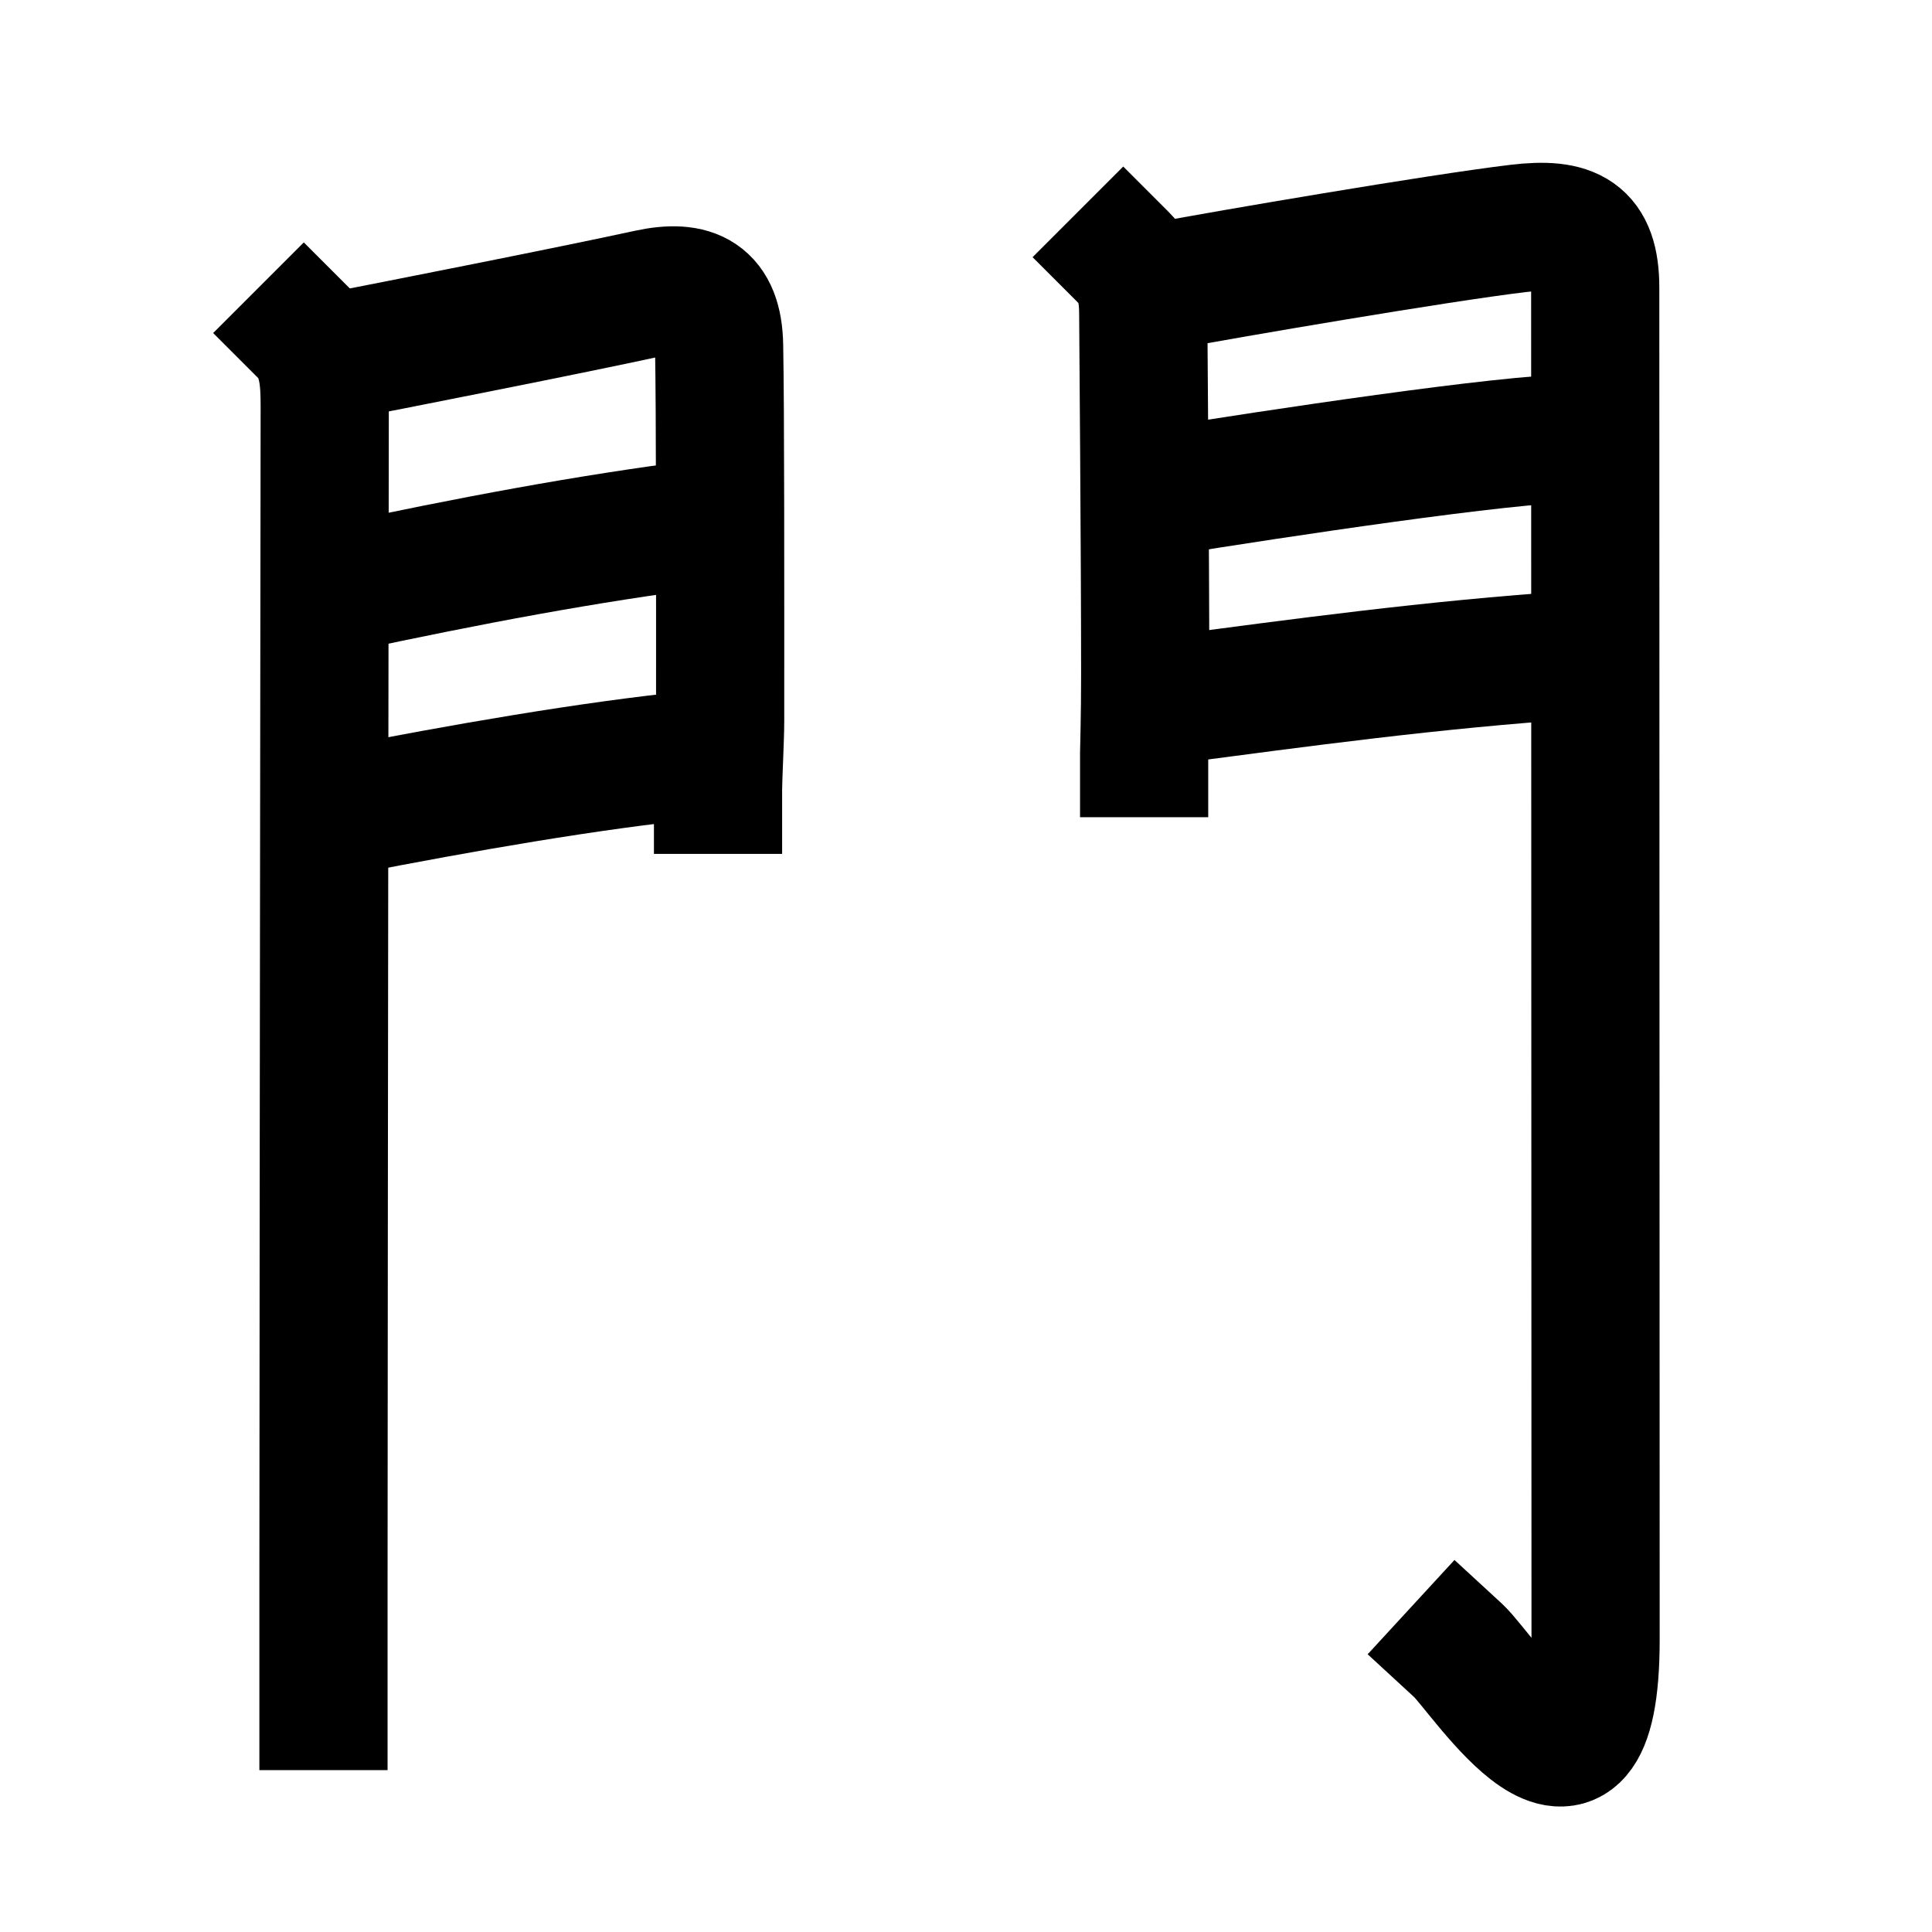
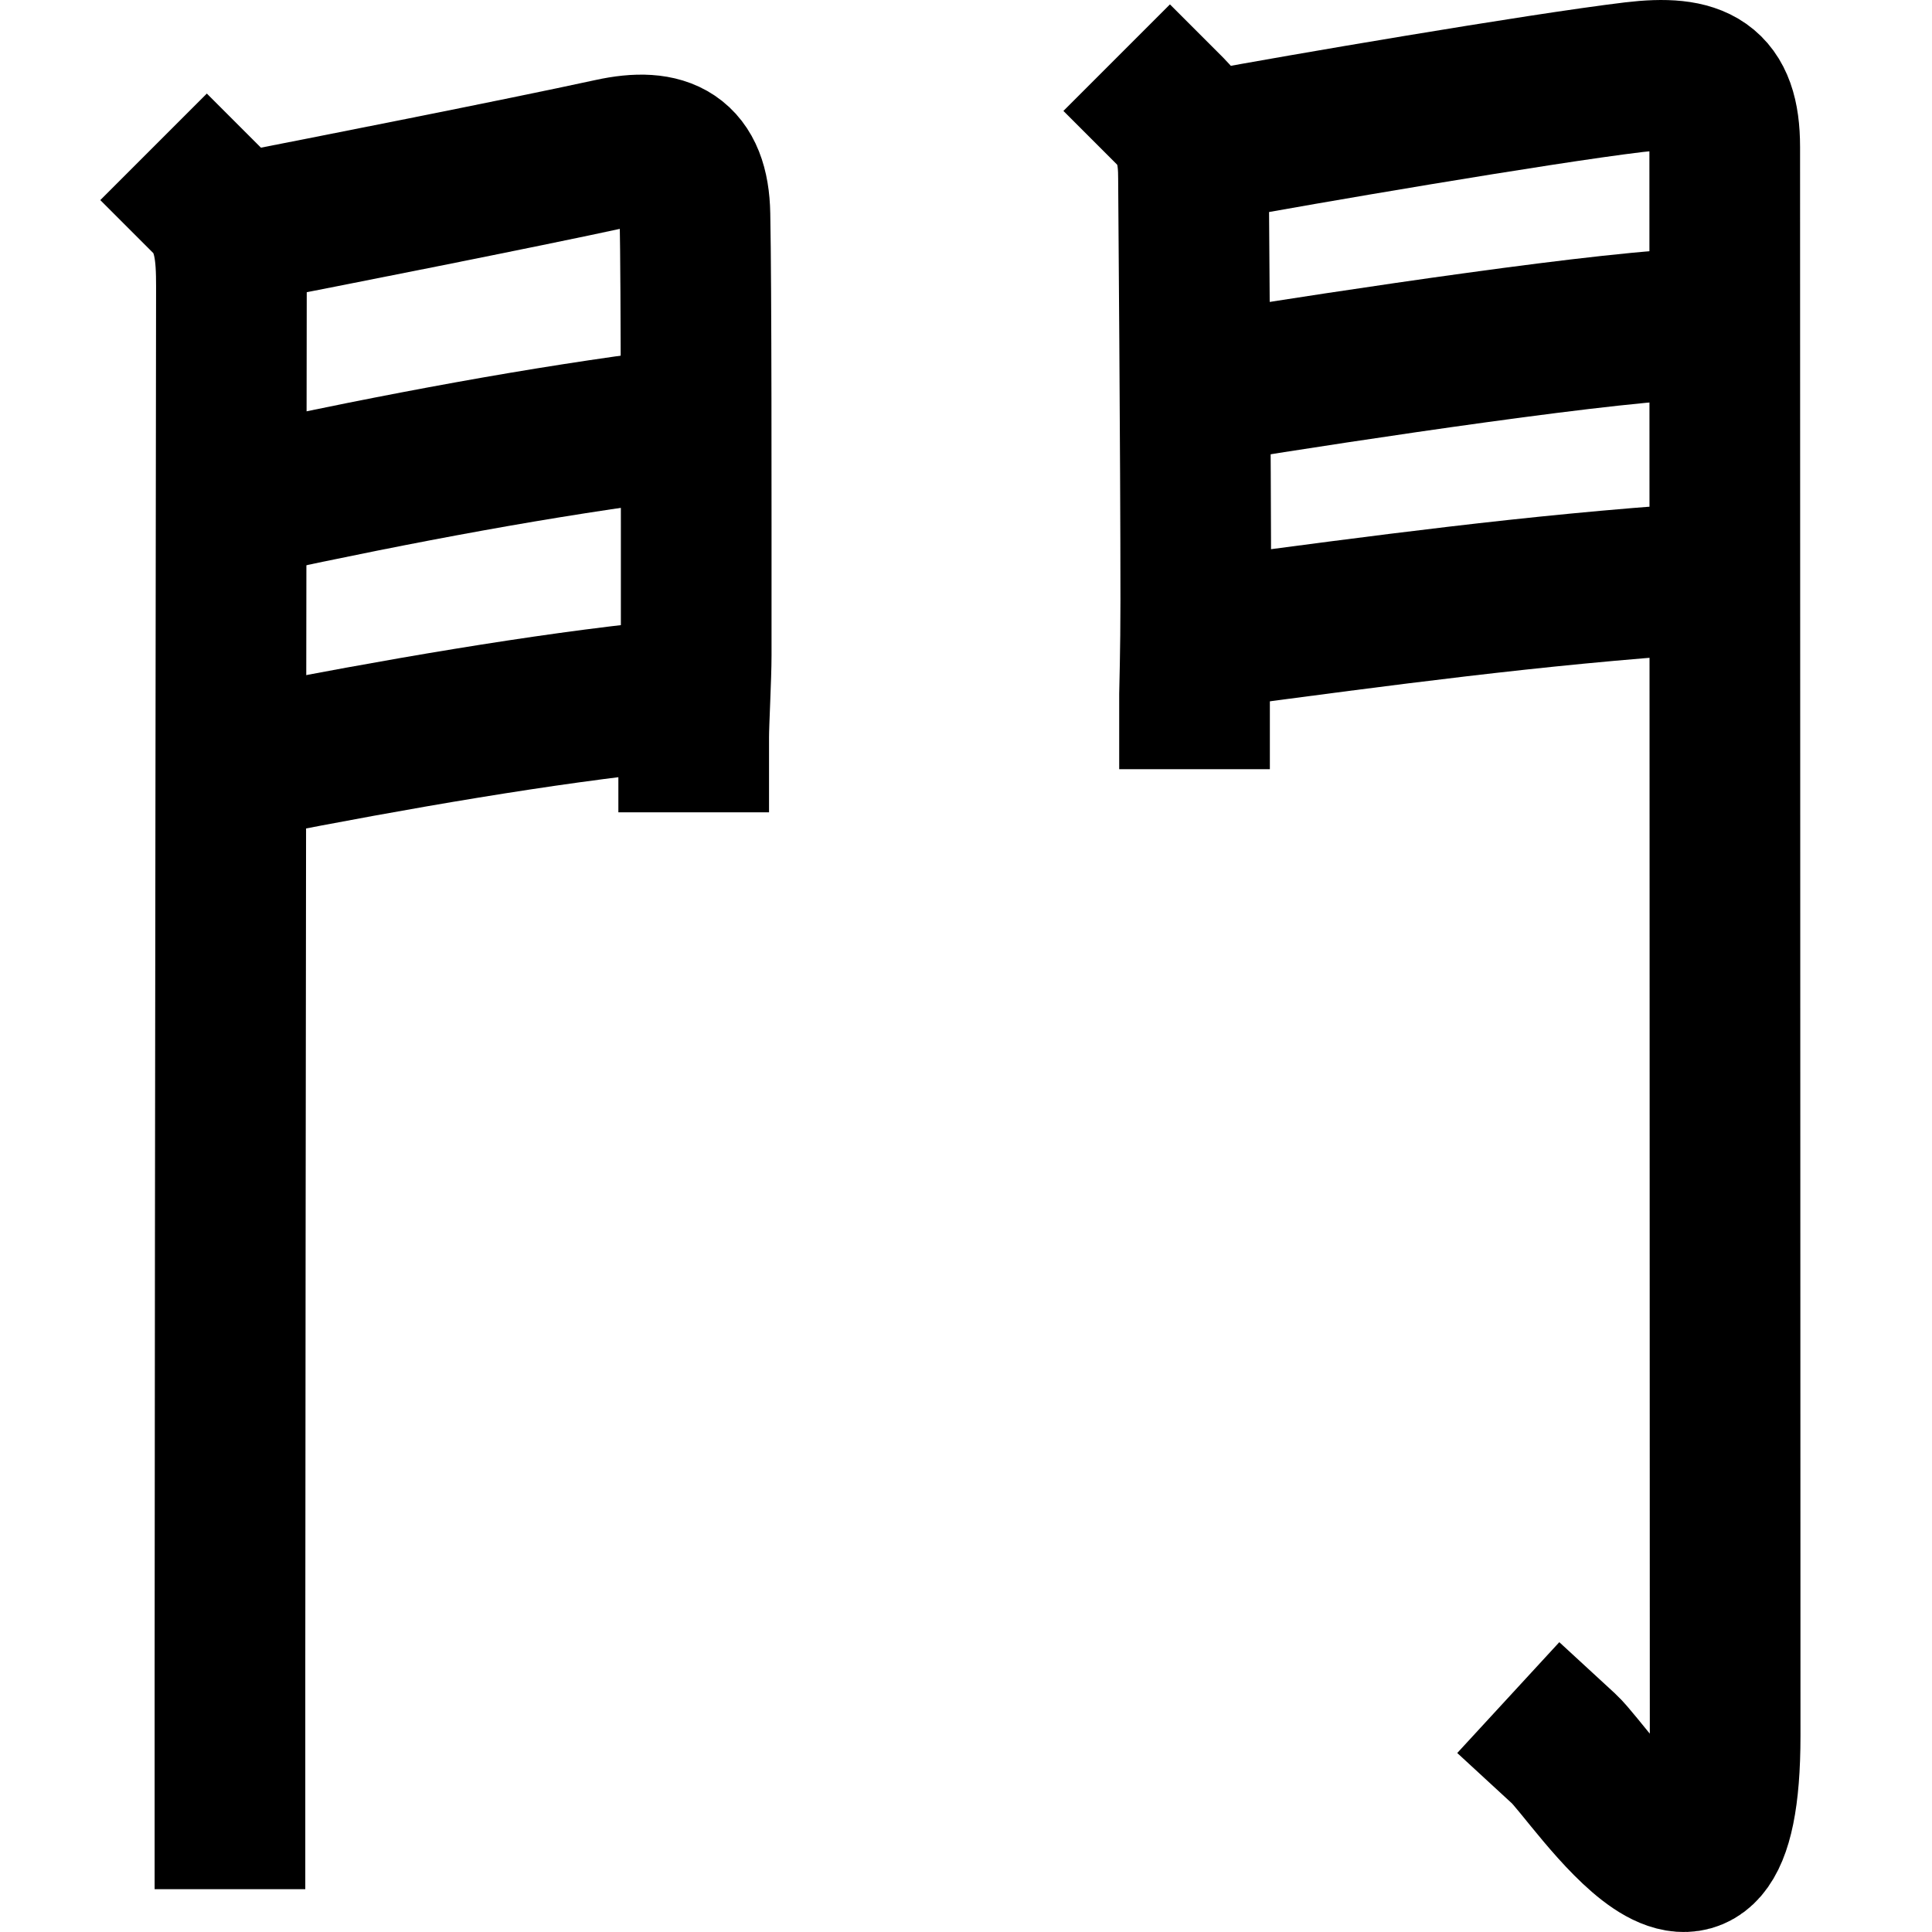
- <svg xmlns="http://www.w3.org/2000/svg" class="voyager-component-icon icon" width="109" height="109" viewBox="0 0 109 109">
+ <svg xmlns="http://www.w3.org/2000/svg" class="voyager-component-icon icon" width="109" height="109" viewBox="7.212 9.185 92.737 92.737">
  <g style="fill:none;stroke:#000000;stroke-width:7.232;stroke-linecap:square;stroke-linejoin:miter;">
    <g>
      <g>
        <g>
          <path d="M17.14,18.79c1.1,1.1,1.18,2.59,1.18,4.15c0,0.7-0.06,43.44-0.07,66.31c0,2.63,0,4.99,0,7" />
          <path d="M18.91,20.12c3.84-0.75,13.24-2.6,17.65-3.56c2.56-0.56,3.96,0.16,4.01,2.93c0.07,3.59,0.06,13.15,0.06,21.14c0,1.04-0.12,3.24-0.12,3.93" />
          <path d="M19.27,33.18c7.23-1.55,13.86-2.8,20.46-3.64" />
          <path d="M19.41,45.75c6.69-1.31,13.87-2.56,19.78-3.16" />
        </g>
        <g>
          <path d="M63.37,14.51c1,1,1.13,2.11,1.13,3.24c0,0.63,0.11,13.12,0.11,20.25c0,2.45-0.06,4.38-0.06,4.49" />
          <path d="M65.8,16.11c3.42-0.64,15.26-2.67,19.84-3.22c3.02-0.36,4.36,0.3,4.36,3.35c0,20.42,0.02,61.68,0.02,76.26c0,11.99-6.36,1.9-7.75,0.62" />
          <path d="M65.74,27.72c6.01-0.97,19.34-2.99,23.15-2.99" />
          <path d="M65.8,39.51c7.7-1.01,14.95-2.01,23.05-2.56" />
        </g>
      </g>
      <g>
        <g />
      </g>
    </g>
  </g>
</svg>
